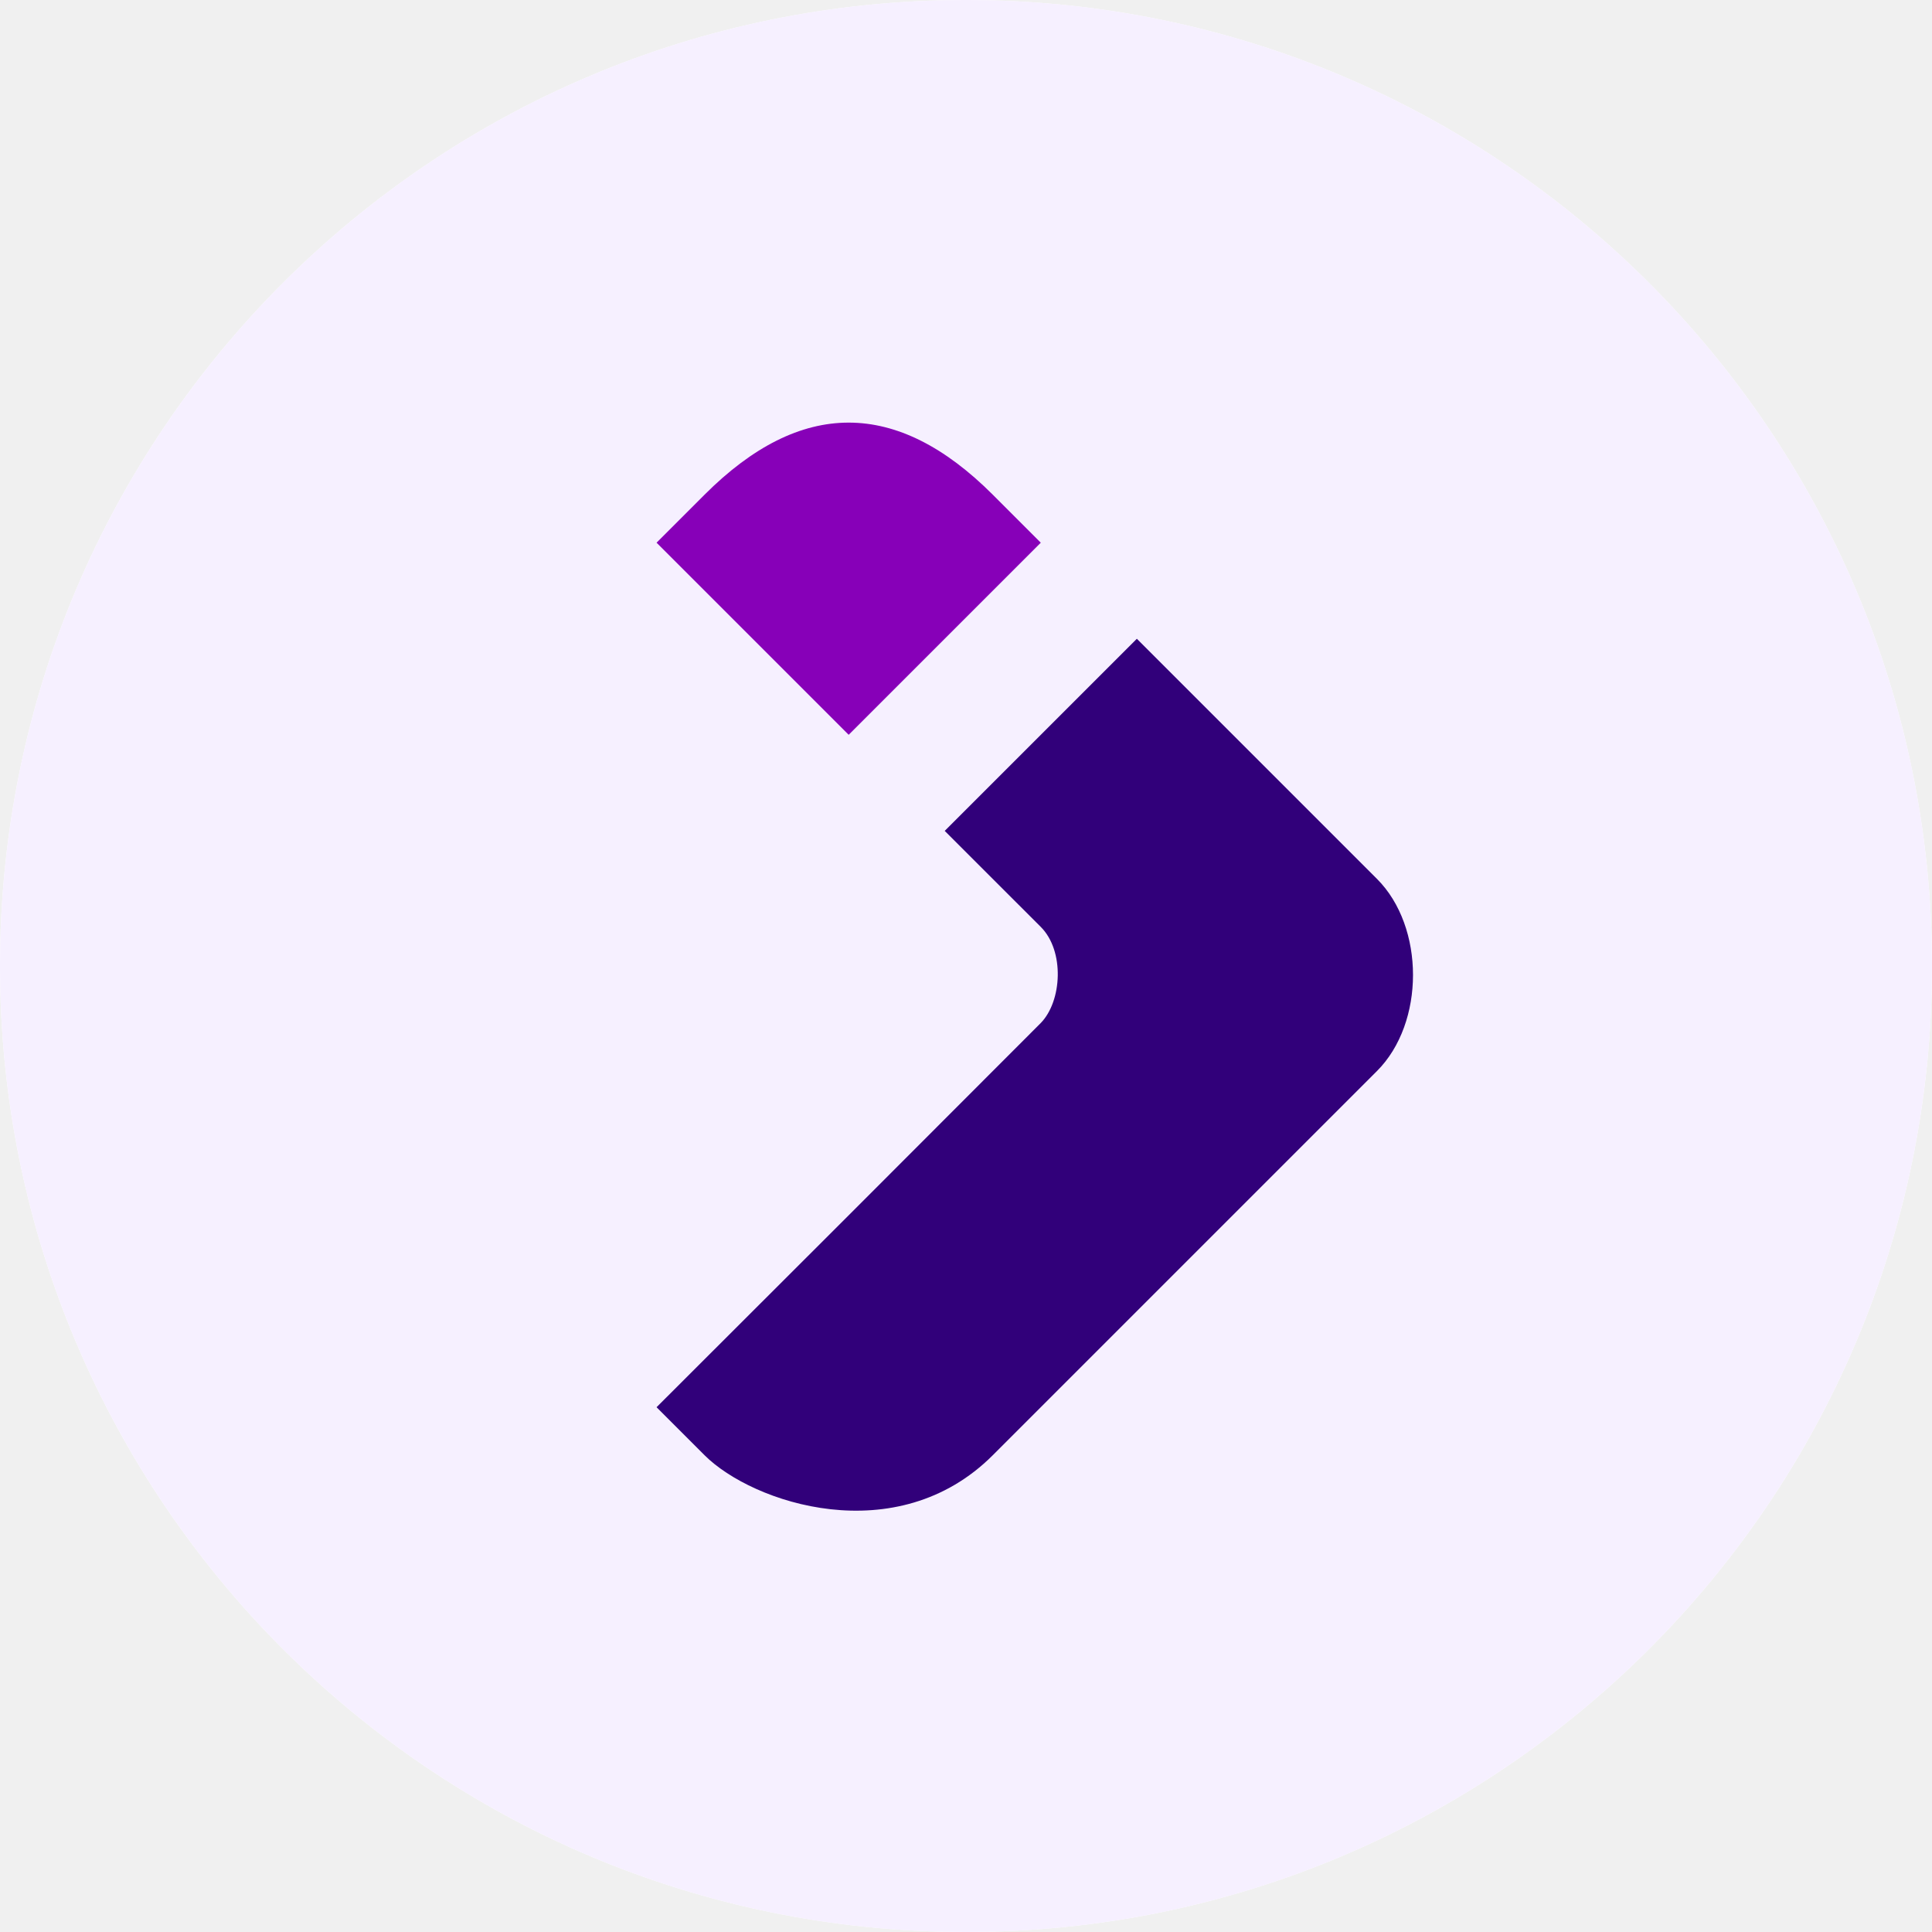
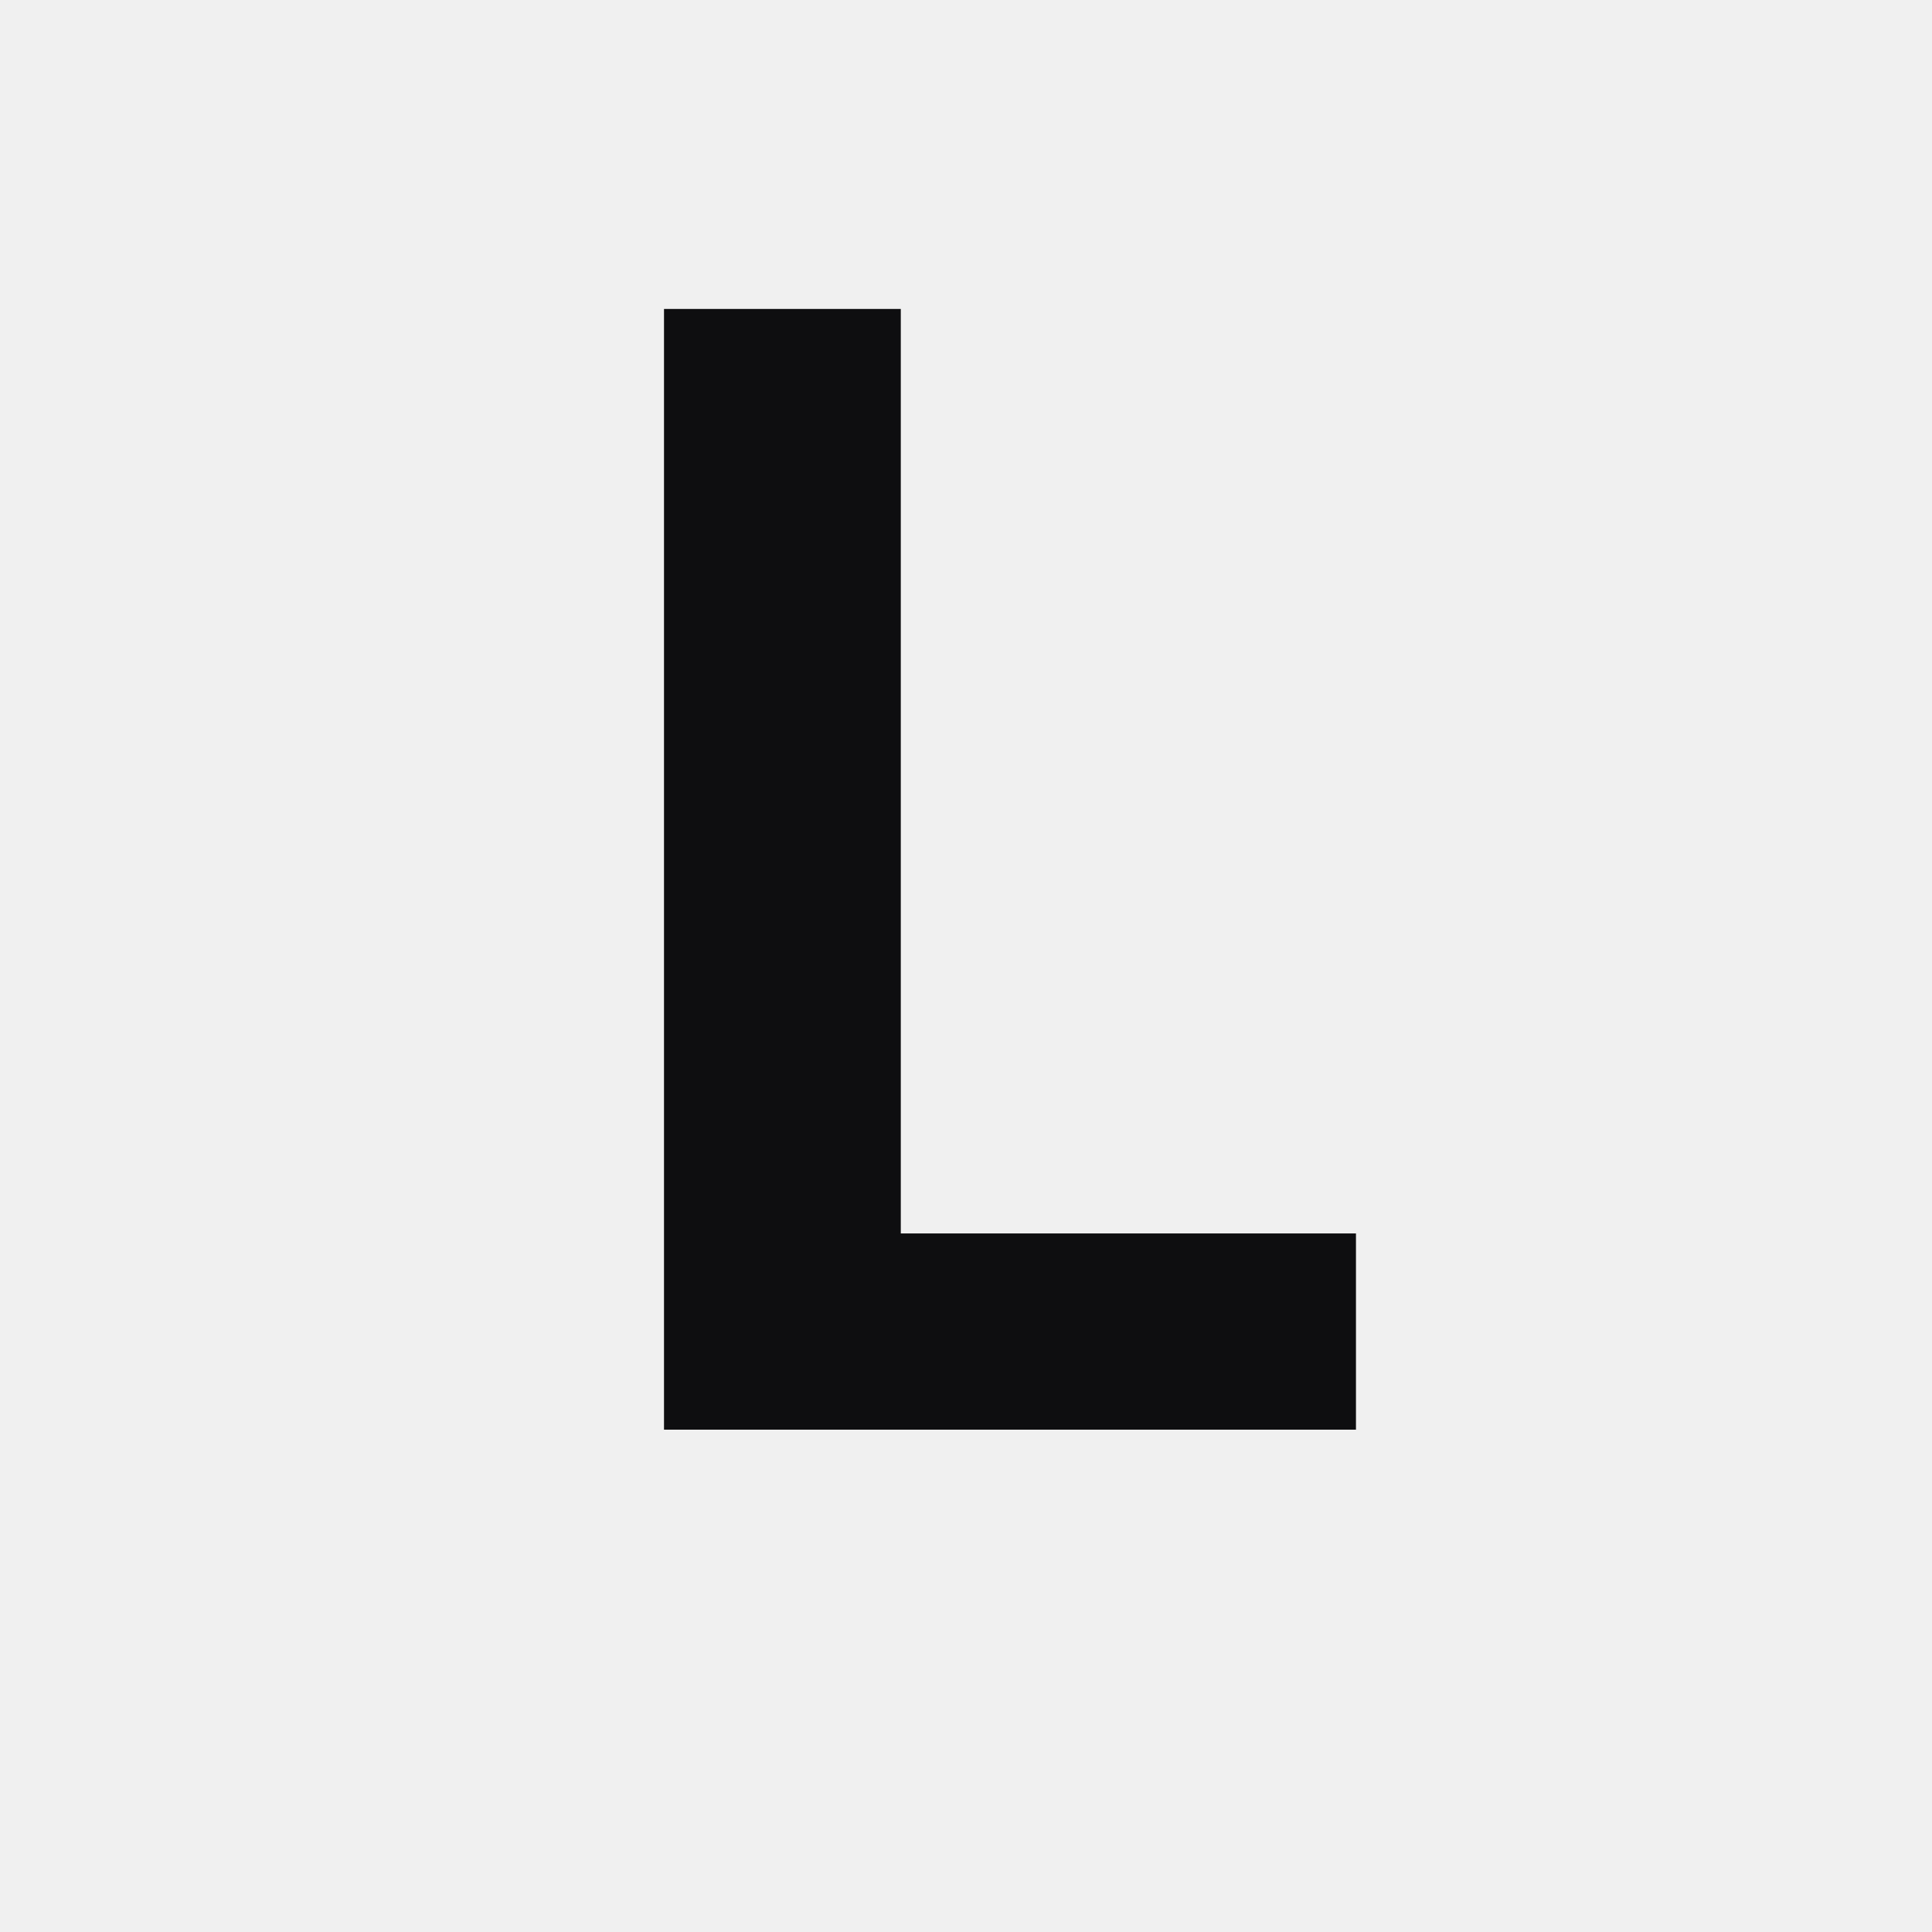
- <svg xmlns="http://www.w3.org/2000/svg" version="1.1" width="1000" height="1000">
-   <g clip-path="url(#SvgjsClipPath1030)">
-     <rect width="1000" height="1000" fill="#ffffff" />
-     <g transform="matrix(20.83333,0,0,20.83333,0,0)">
-       <svg version="1.1" width="48" height="48">
-         <svg width="48" height="48" fill="none" viewBox="0 0 48 48">
-           <path fill="#F6F0FF" d="M0 0h48v48H0z" />
-           <path fill="#8700B8" d="m21.085 18.256 4.773-4.773-1.193-1.193c-2.387-2.387-4.773-2.387-7.16 0l-1.193 1.193 4.773 4.773Z" />
-           <path fill="#31007A" d="M25.858 25.416a6080 6080 0 0 1-9.546 9.546l1.193 1.193c1.194 1.193 4.773 2.386 7.16 0l9.546-9.546c1.193-1.193 1.193-3.58 0-4.773l-5.966-5.966-4.774 4.773 2.387 2.386c.597.597.528 1.845 0 2.387Z" />
-         </svg>
-       </svg>
-     </g>
-   </g>
-   <defs>
-     <clipPath id="SvgjsClipPath1030">
-       <rect width="1000" height="1000" x="0" y="0" rx="500" ry="500" />
-     </clipPath>
-   </defs>
+ <svg xmlns="http://www.w3.org/2000/svg" width="64" height="64" viewBox="0 0 64 64">
+   <text x="50%" y="74%" text-anchor="middle" font-family="'IBM Plex Sans',system-ui,sans-serif" font-weight="700" font-size="52" fill="#0e0e10" letter-spacing="-1.5">L</text>
</svg>
